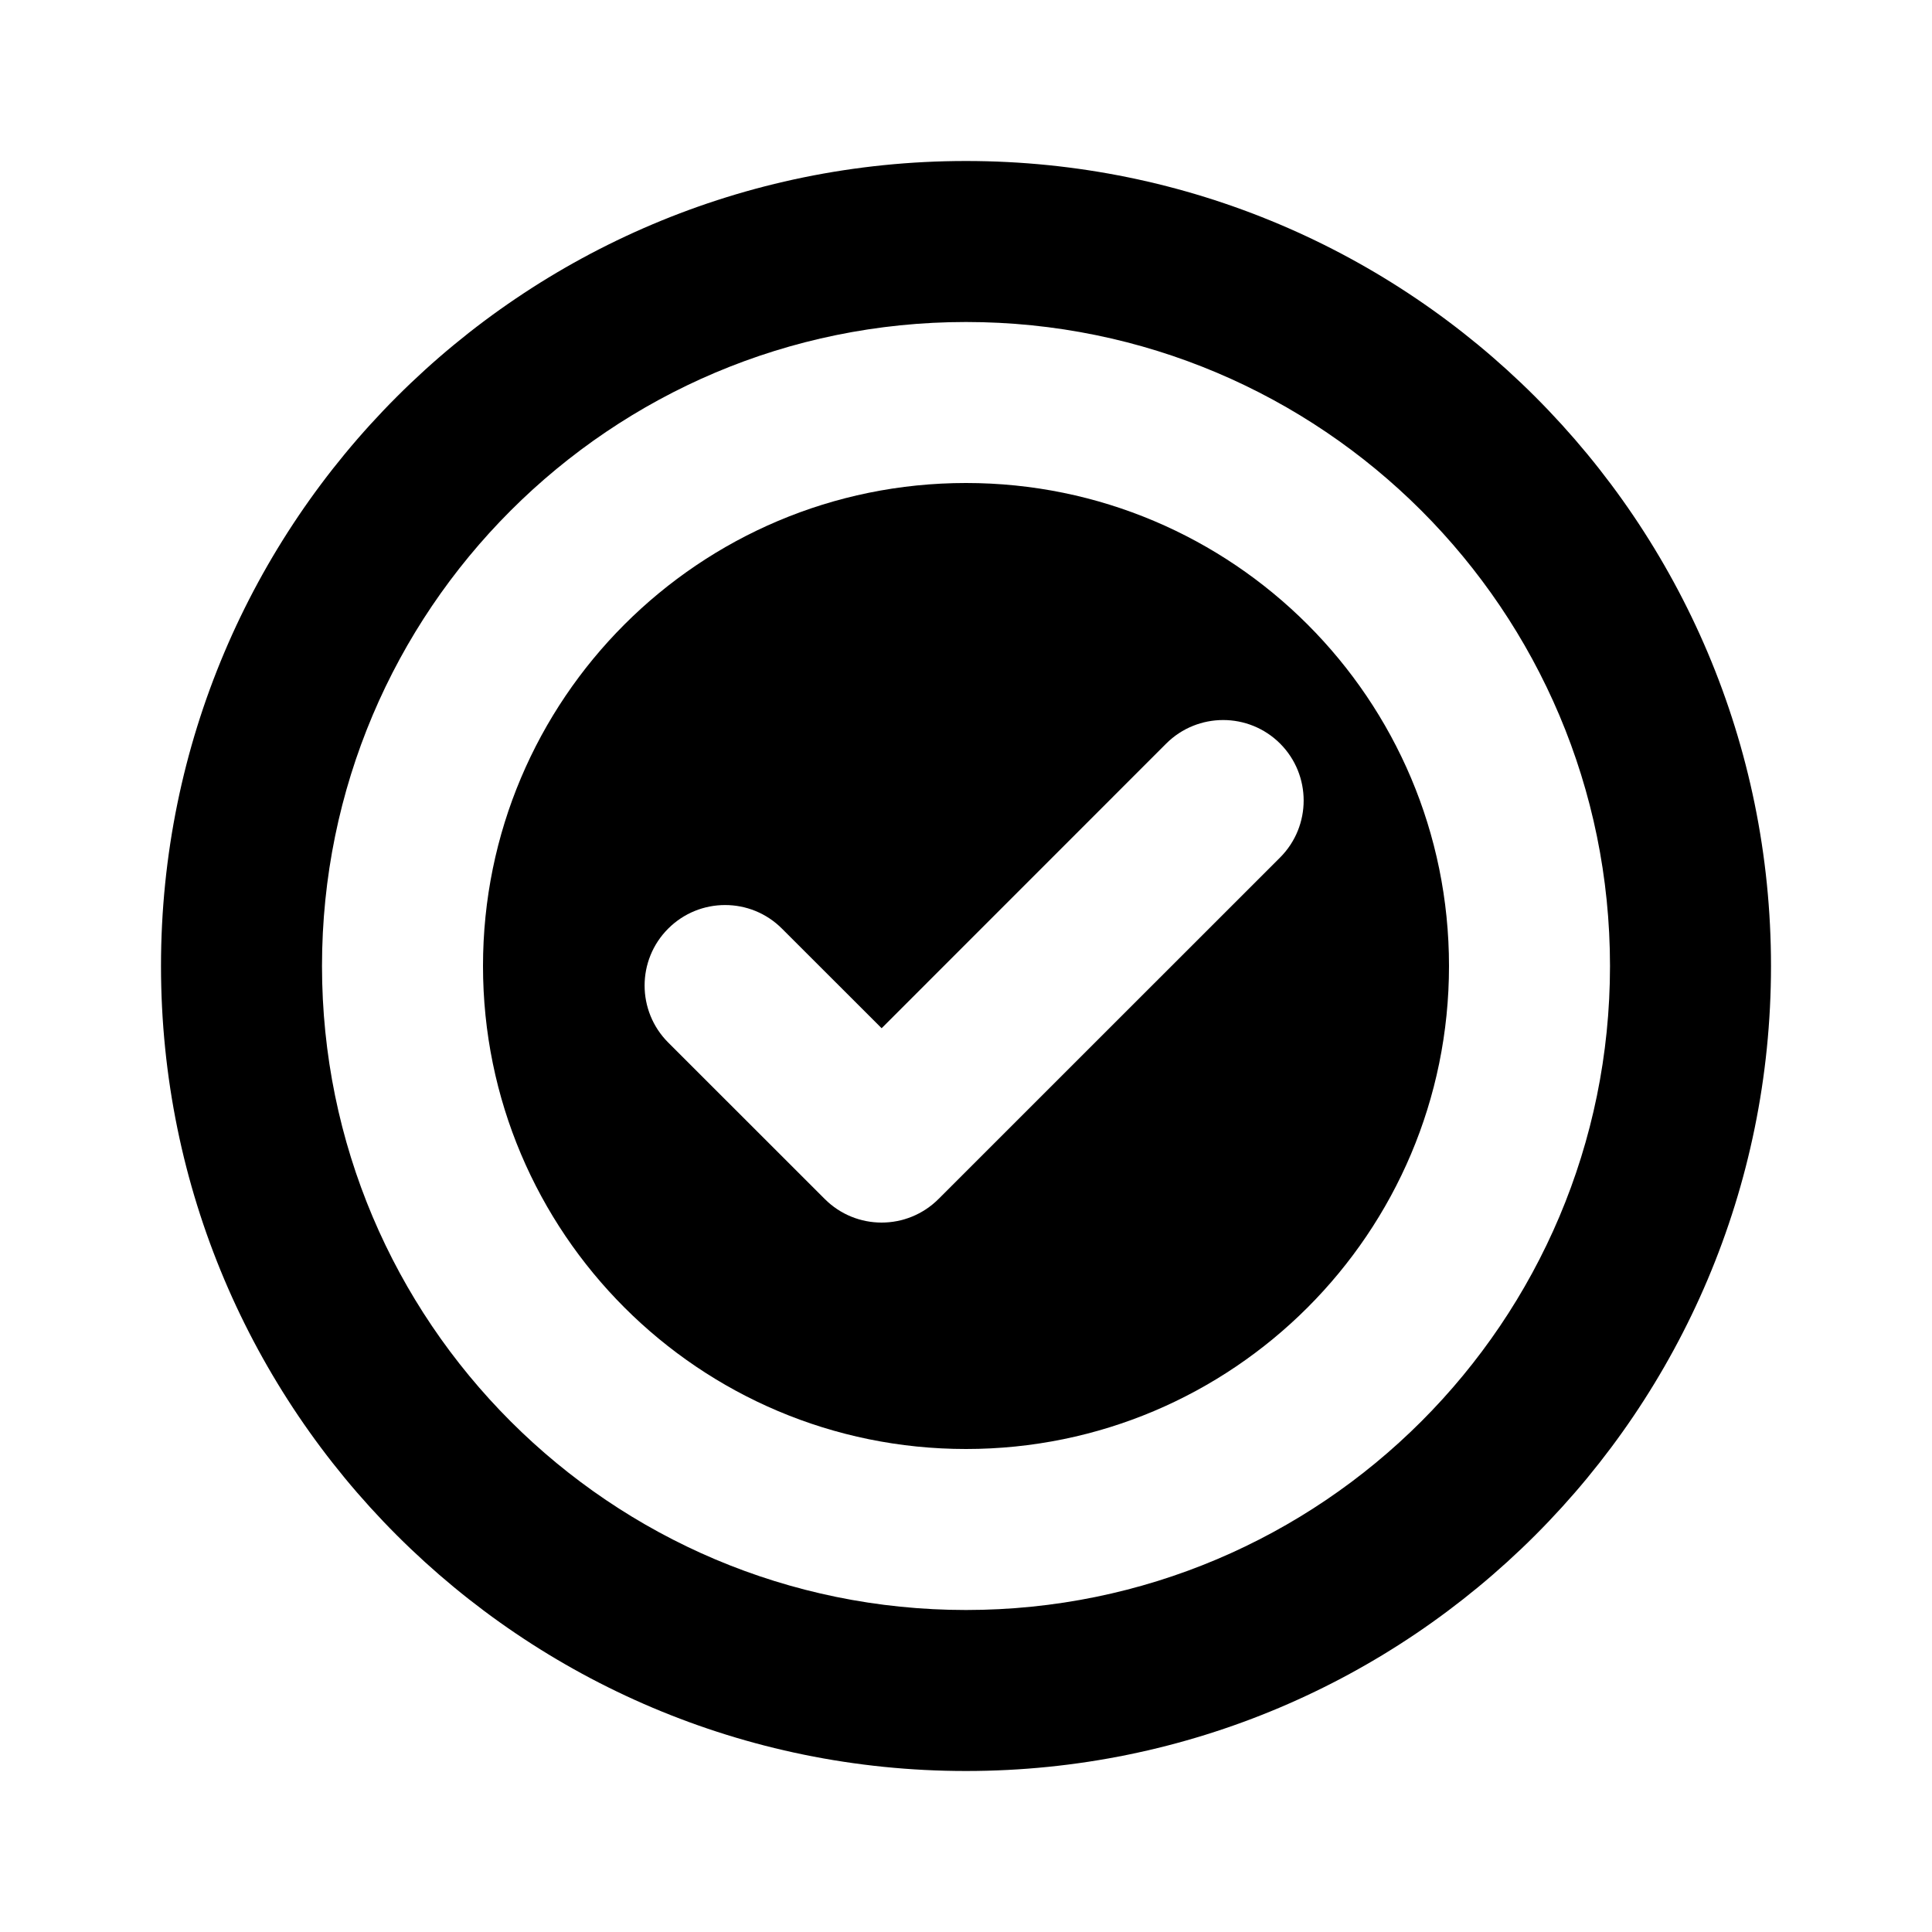
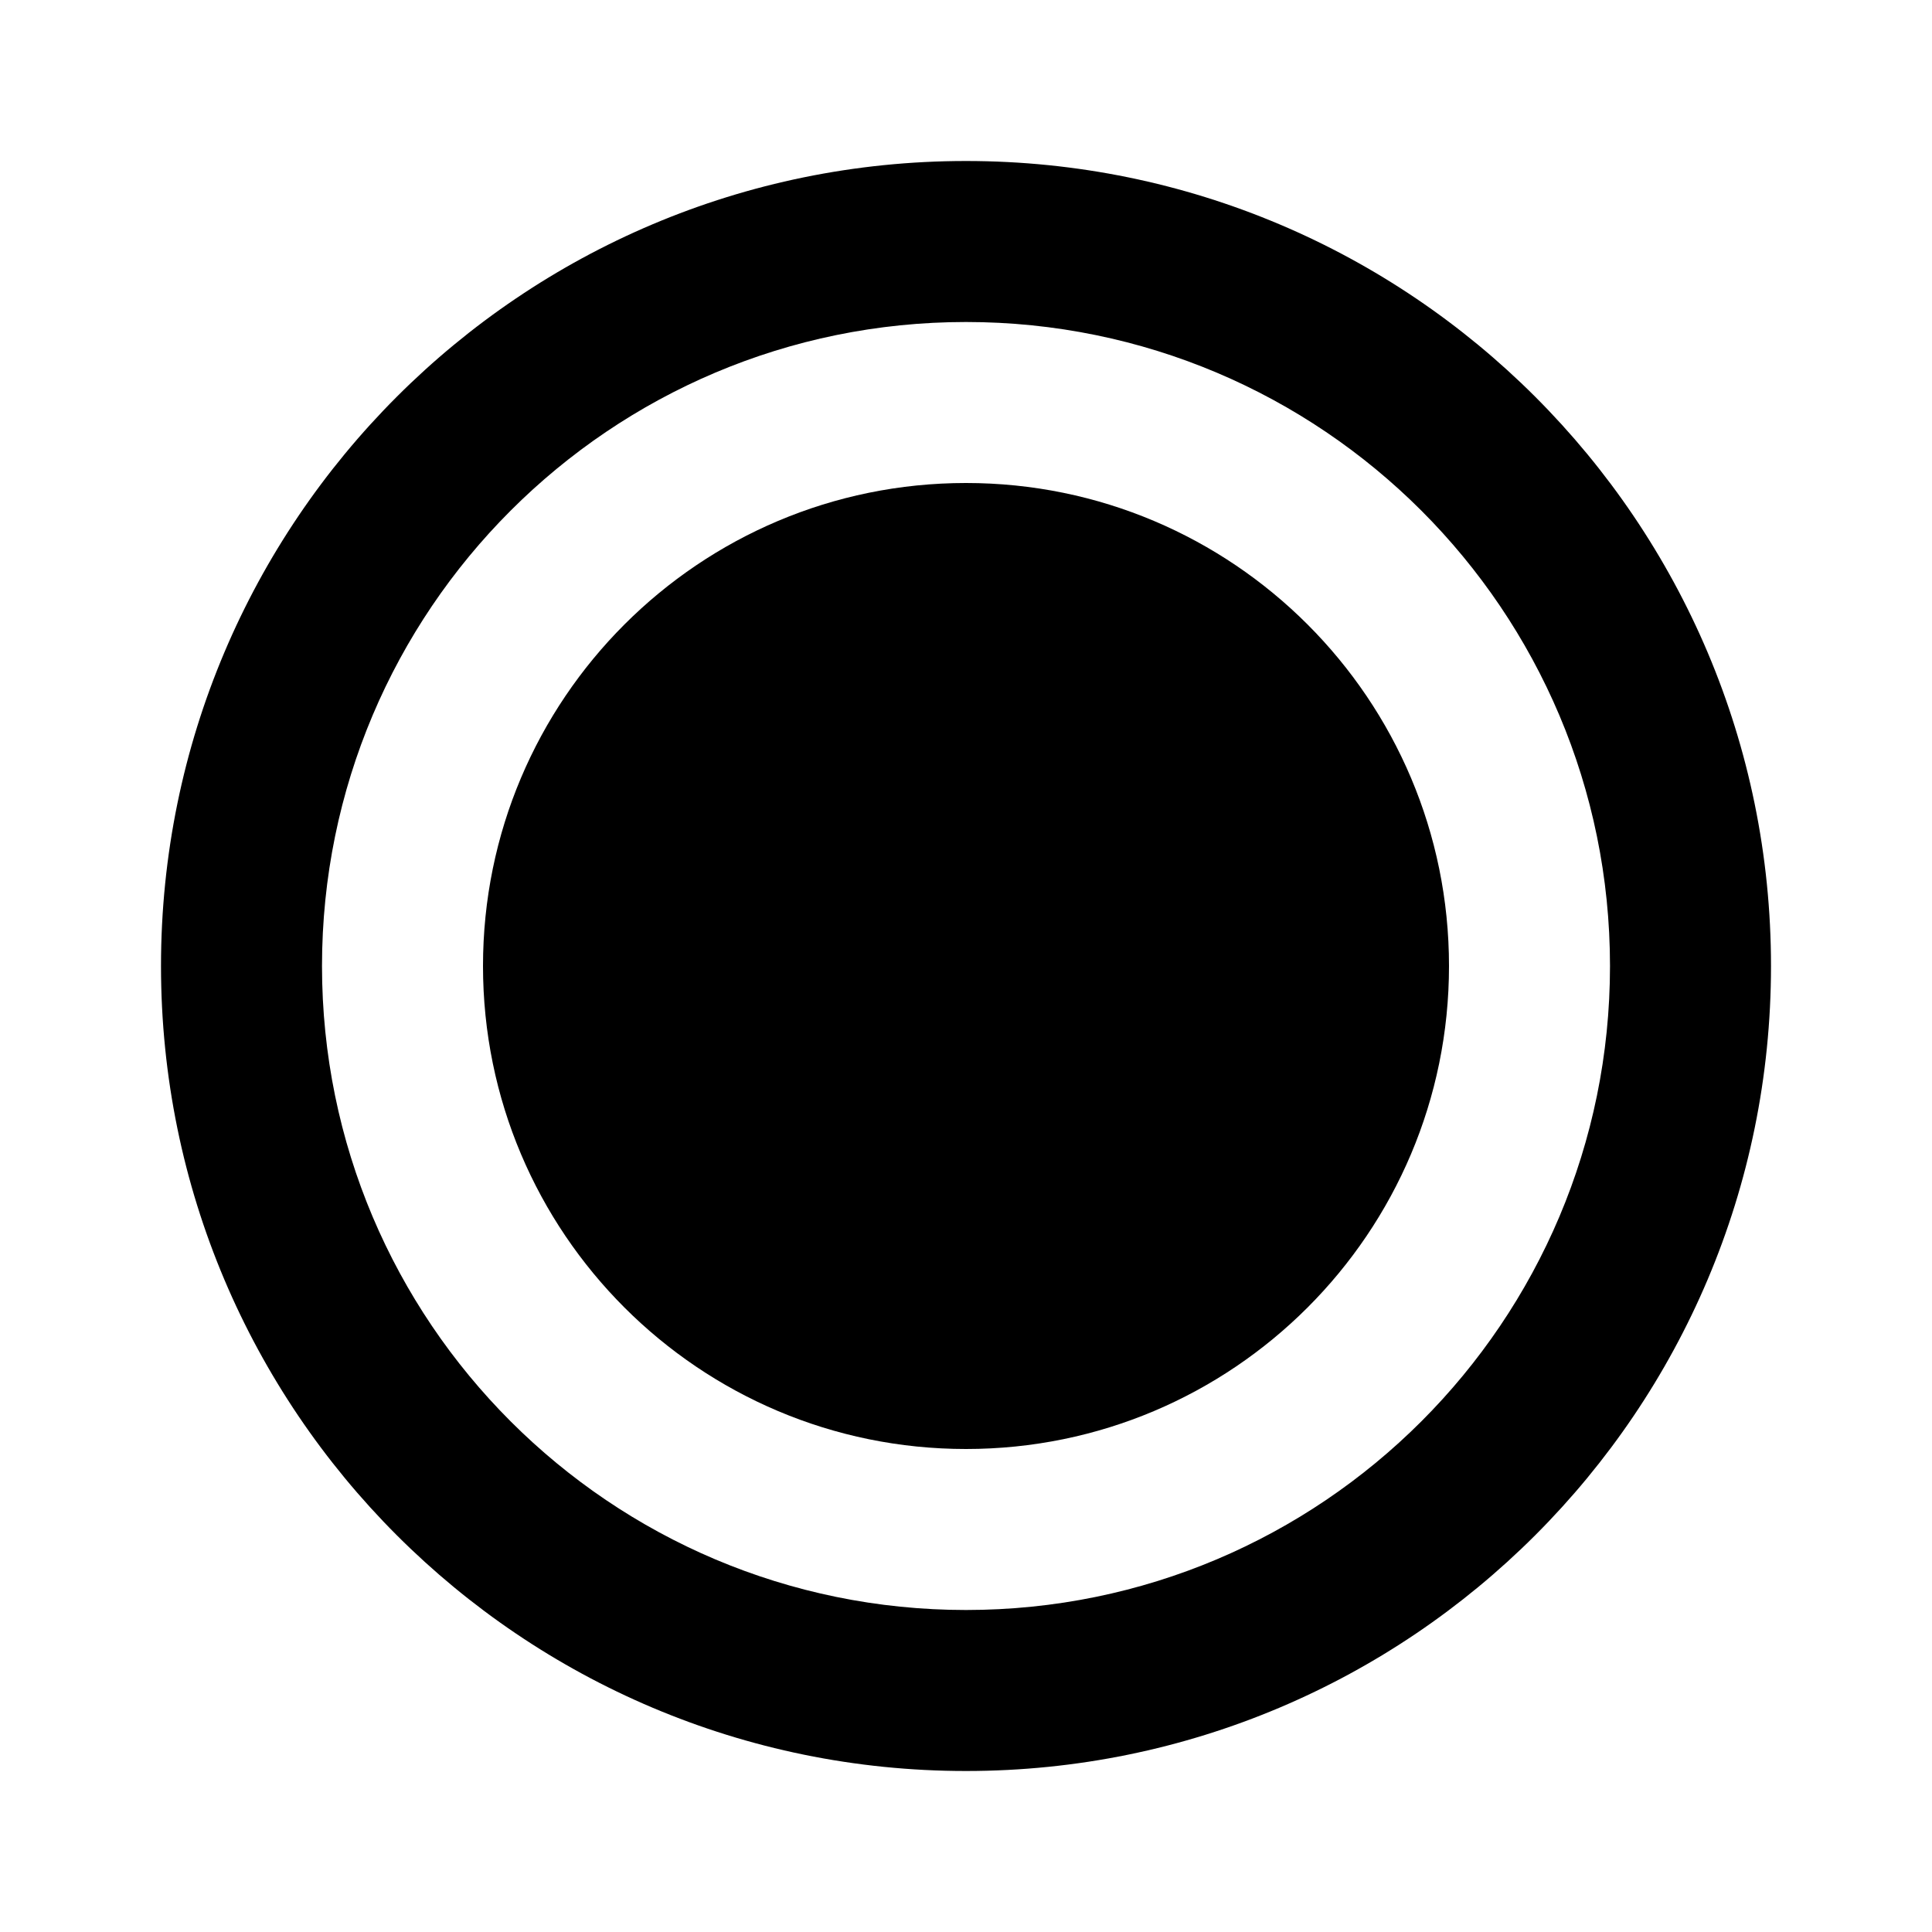
<svg xmlns="http://www.w3.org/2000/svg" viewBox="0 0 24 24" fill="currentColor">
  <path fill-rule="evenodd" clip-rule="evenodd" d="M12 22C6.477 22 2 17.523 2 12C2 6.477 6.477 2 12 2C17.523 2 22 6.477 22 12C22 17.523 17.523 22 12 22ZM12 4C16.418 4 20 7.582 20 12C20 16.418 16.418 20 12 20C7.582 20 4 16.418 4 12C4 7.582 7.582 4 12 4Z" fill="currentColor" />
-   <path fill-rule="evenodd" clip-rule="evenodd" d="M12 18C15.314 18 18 15.314 18 12C18 8.686 15.314 6 12 6C8.686 6 6 8.686 6 12C6 15.314 8.686 18 12 18ZM15.902 9.237C15.511 8.847 14.878 8.847 14.487 9.237L10.952 12.773L9.714 11.536C9.324 11.145 8.691 11.145 8.3 11.536C7.91 11.926 7.91 12.559 8.3 12.95L10.245 14.894C10.635 15.285 11.268 15.285 11.659 14.894L15.902 10.652C16.292 10.261 16.292 9.628 15.902 9.237Z" fill="currentColor" />
+   <path fill-rule="evenodd" clip-rule="evenodd" d="M12 18C15.314 18 18 15.314 18 12C18 8.686 15.314 6 12 6C8.686 6 6 8.686 6 12C6 15.314 8.686 18 12 18Z" fill="currentColor" />
</svg>
